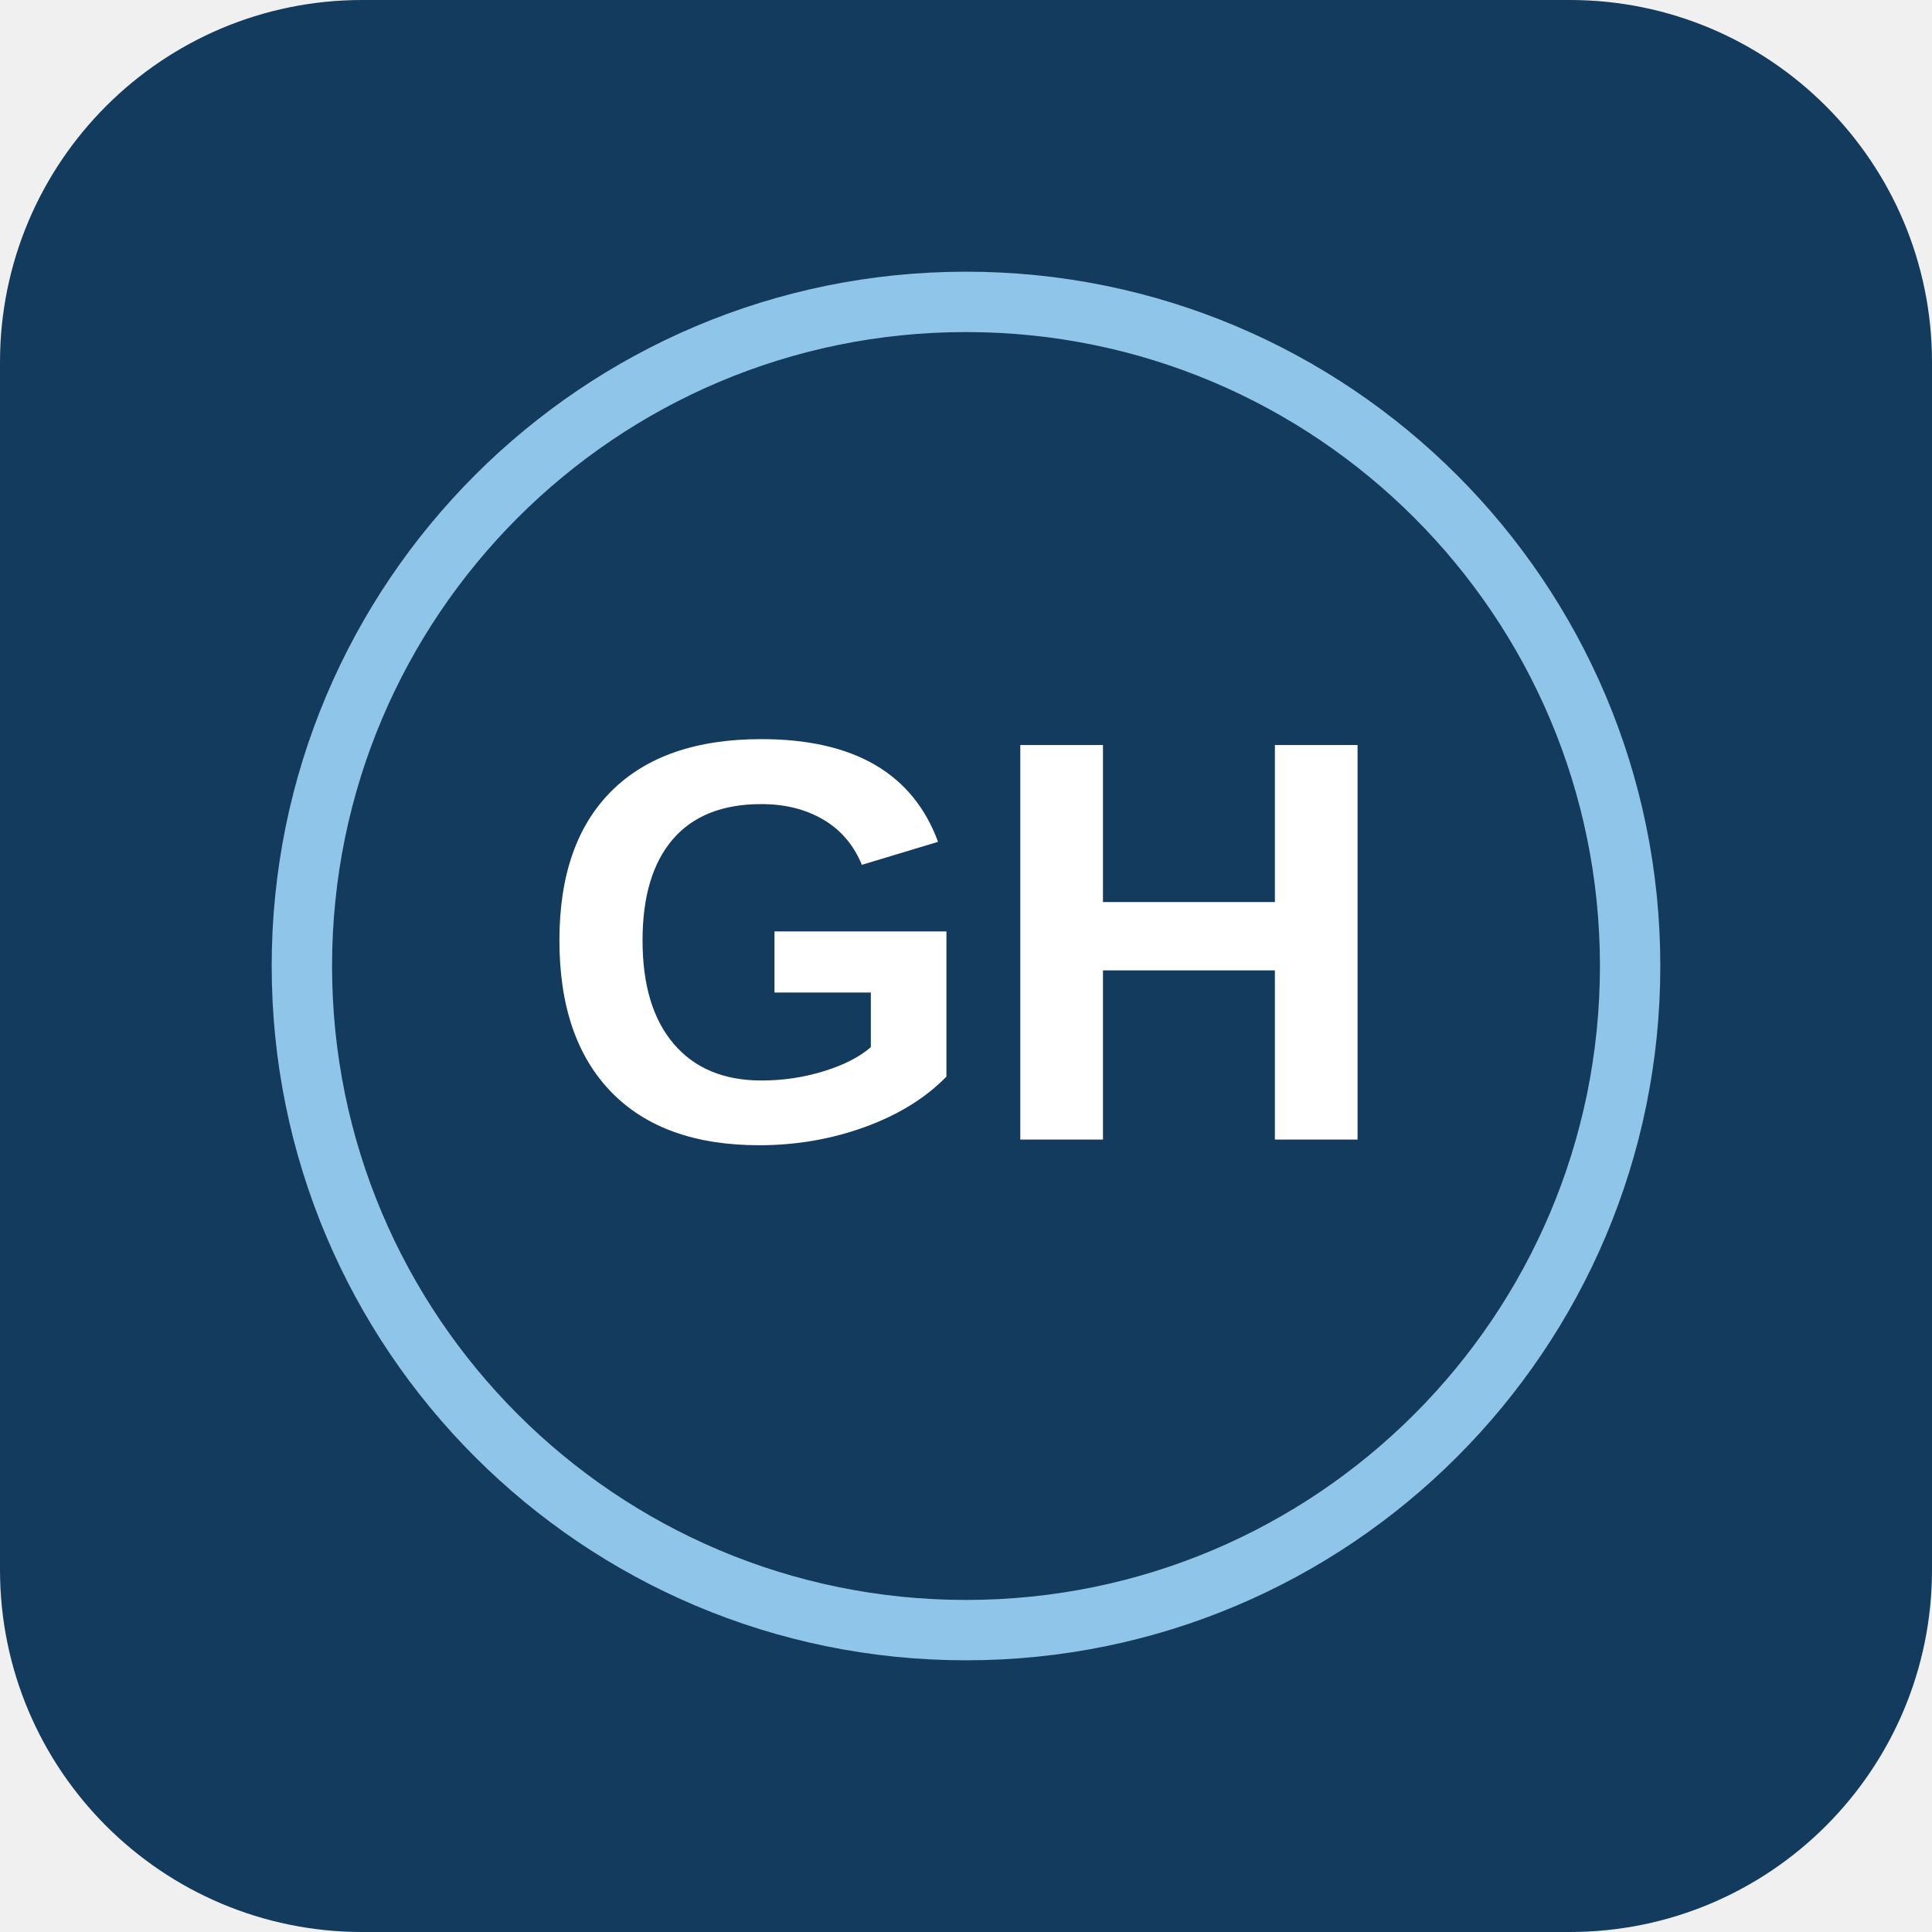
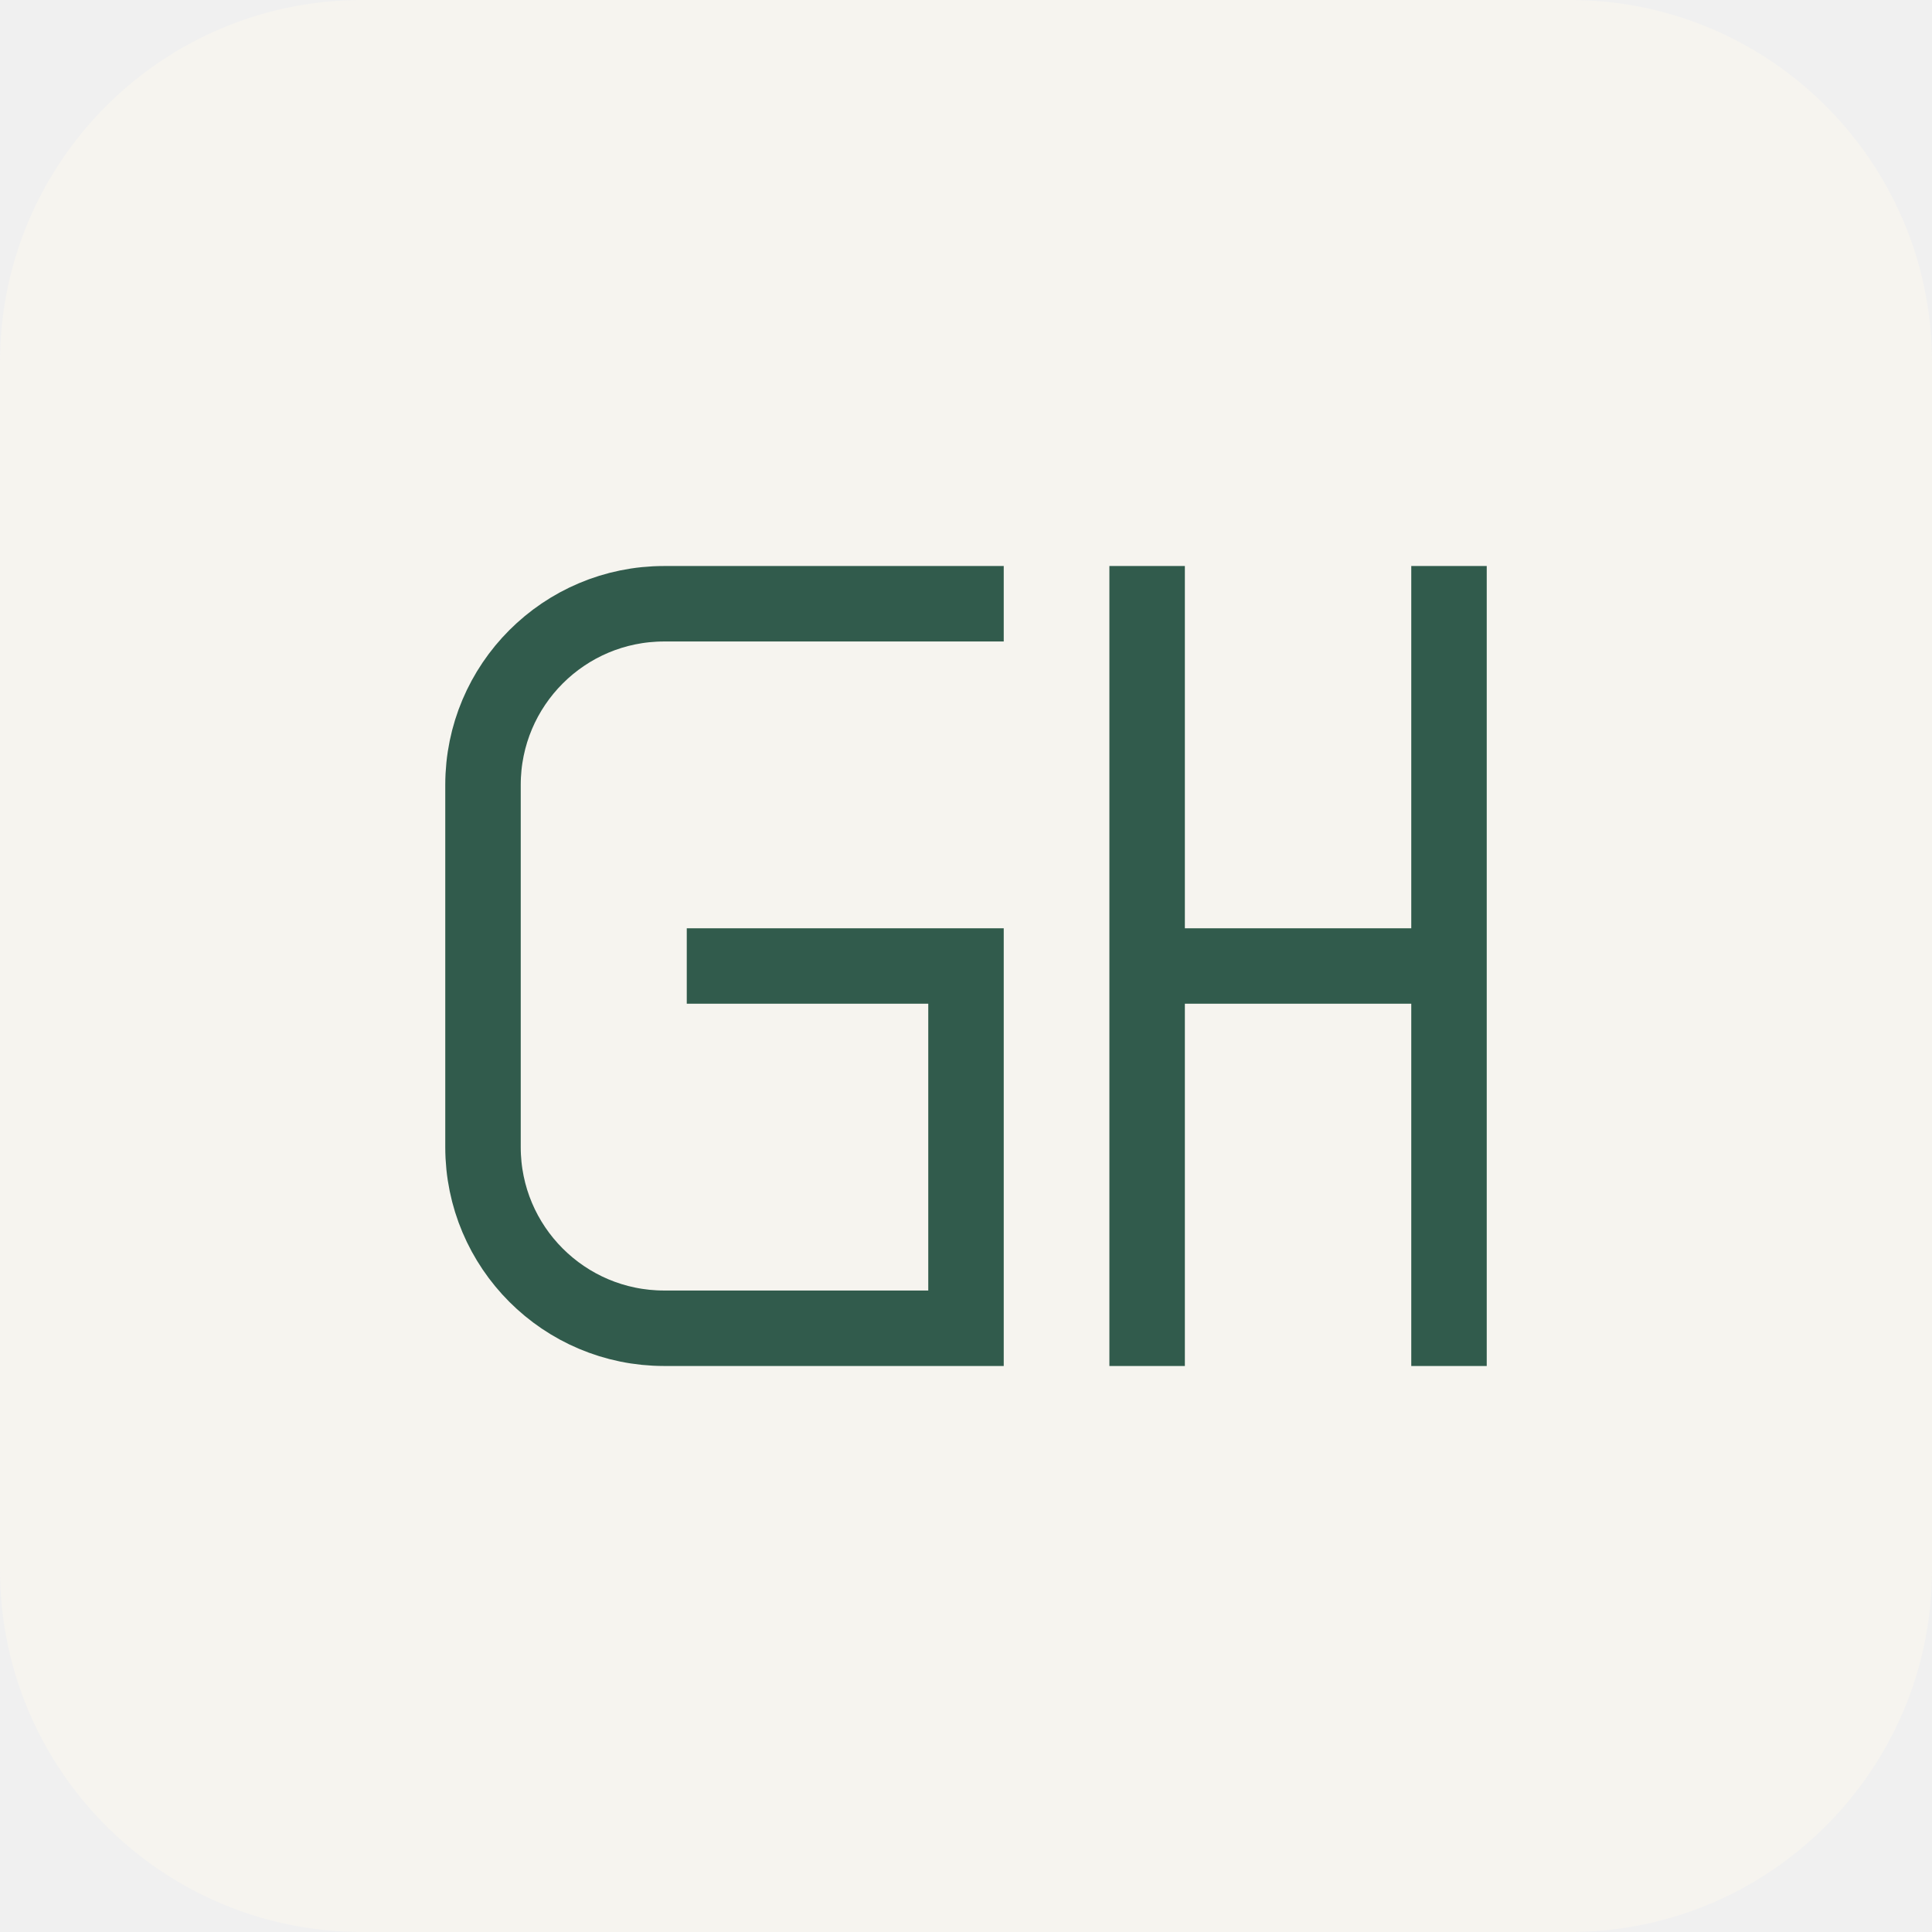
- <svg xmlns="http://www.w3.org/2000/svg" width="256" height="256" viewBox="0 0 256 256" role="img" aria-label="GH">
-   <rect width="256" height="256" rx="48" fill="#123B5D" />
-   <circle cx="128" cy="128" r="88" fill="none" stroke="#8EC5E8" stroke-width="8" />
-   <text x="128" y="151" text-anchor="middle" font-family="Arial, sans-serif" font-size="76" font-weight="700" fill="#FFFFFF">GH</text>
+ <svg xmlns="http://www.w3.org/2000/svg" width="256" height="256" viewBox="0 0 256 256" role="img" aria-label="GH monogram">
+   <rect width="256" height="256" rx="48" fill="#f6f4ef" />
+   <g transform="translate(32 32) scale(4)" fill="none" stroke="#315b4c" stroke-width="2.5" stroke-linecap="square" stroke-linejoin="miter">
+     <path d="M24 12H14a6 6 0 0 0-6 6v12a6 6 0 0 0 6 6h10V24h-8M30 12v24M30 24h10M40 12v24" />
+   </g>
</svg>
